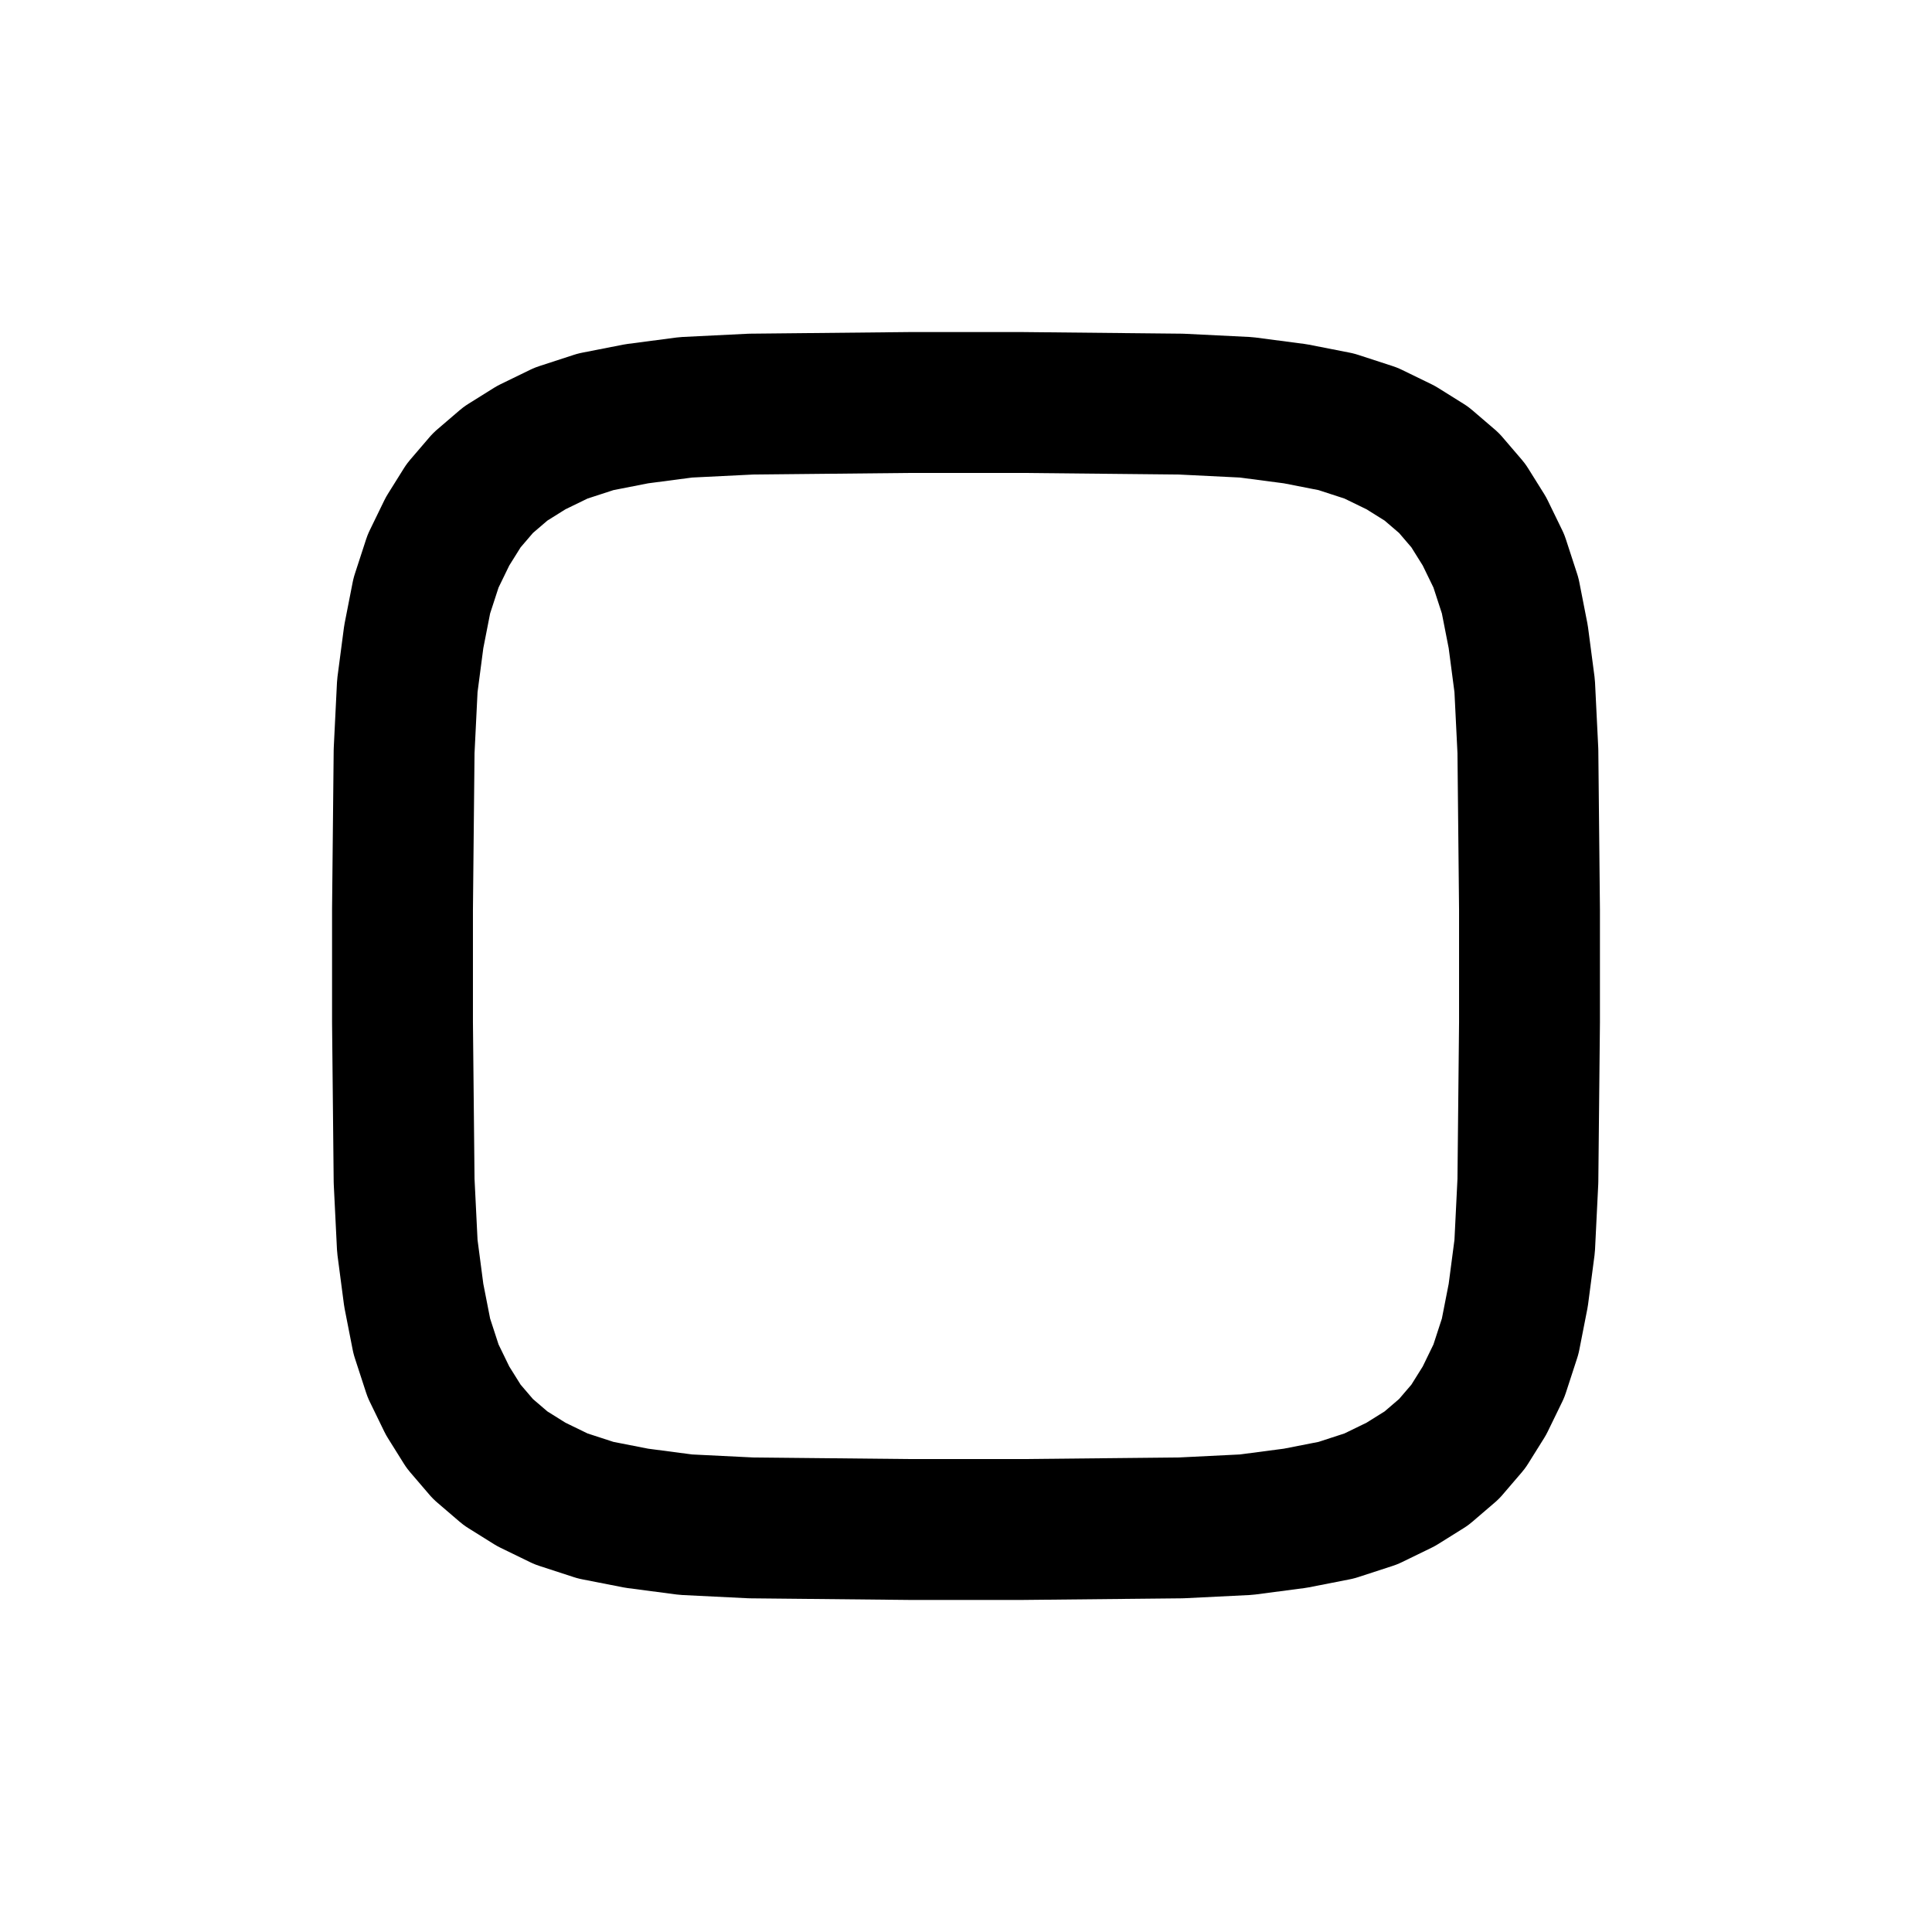
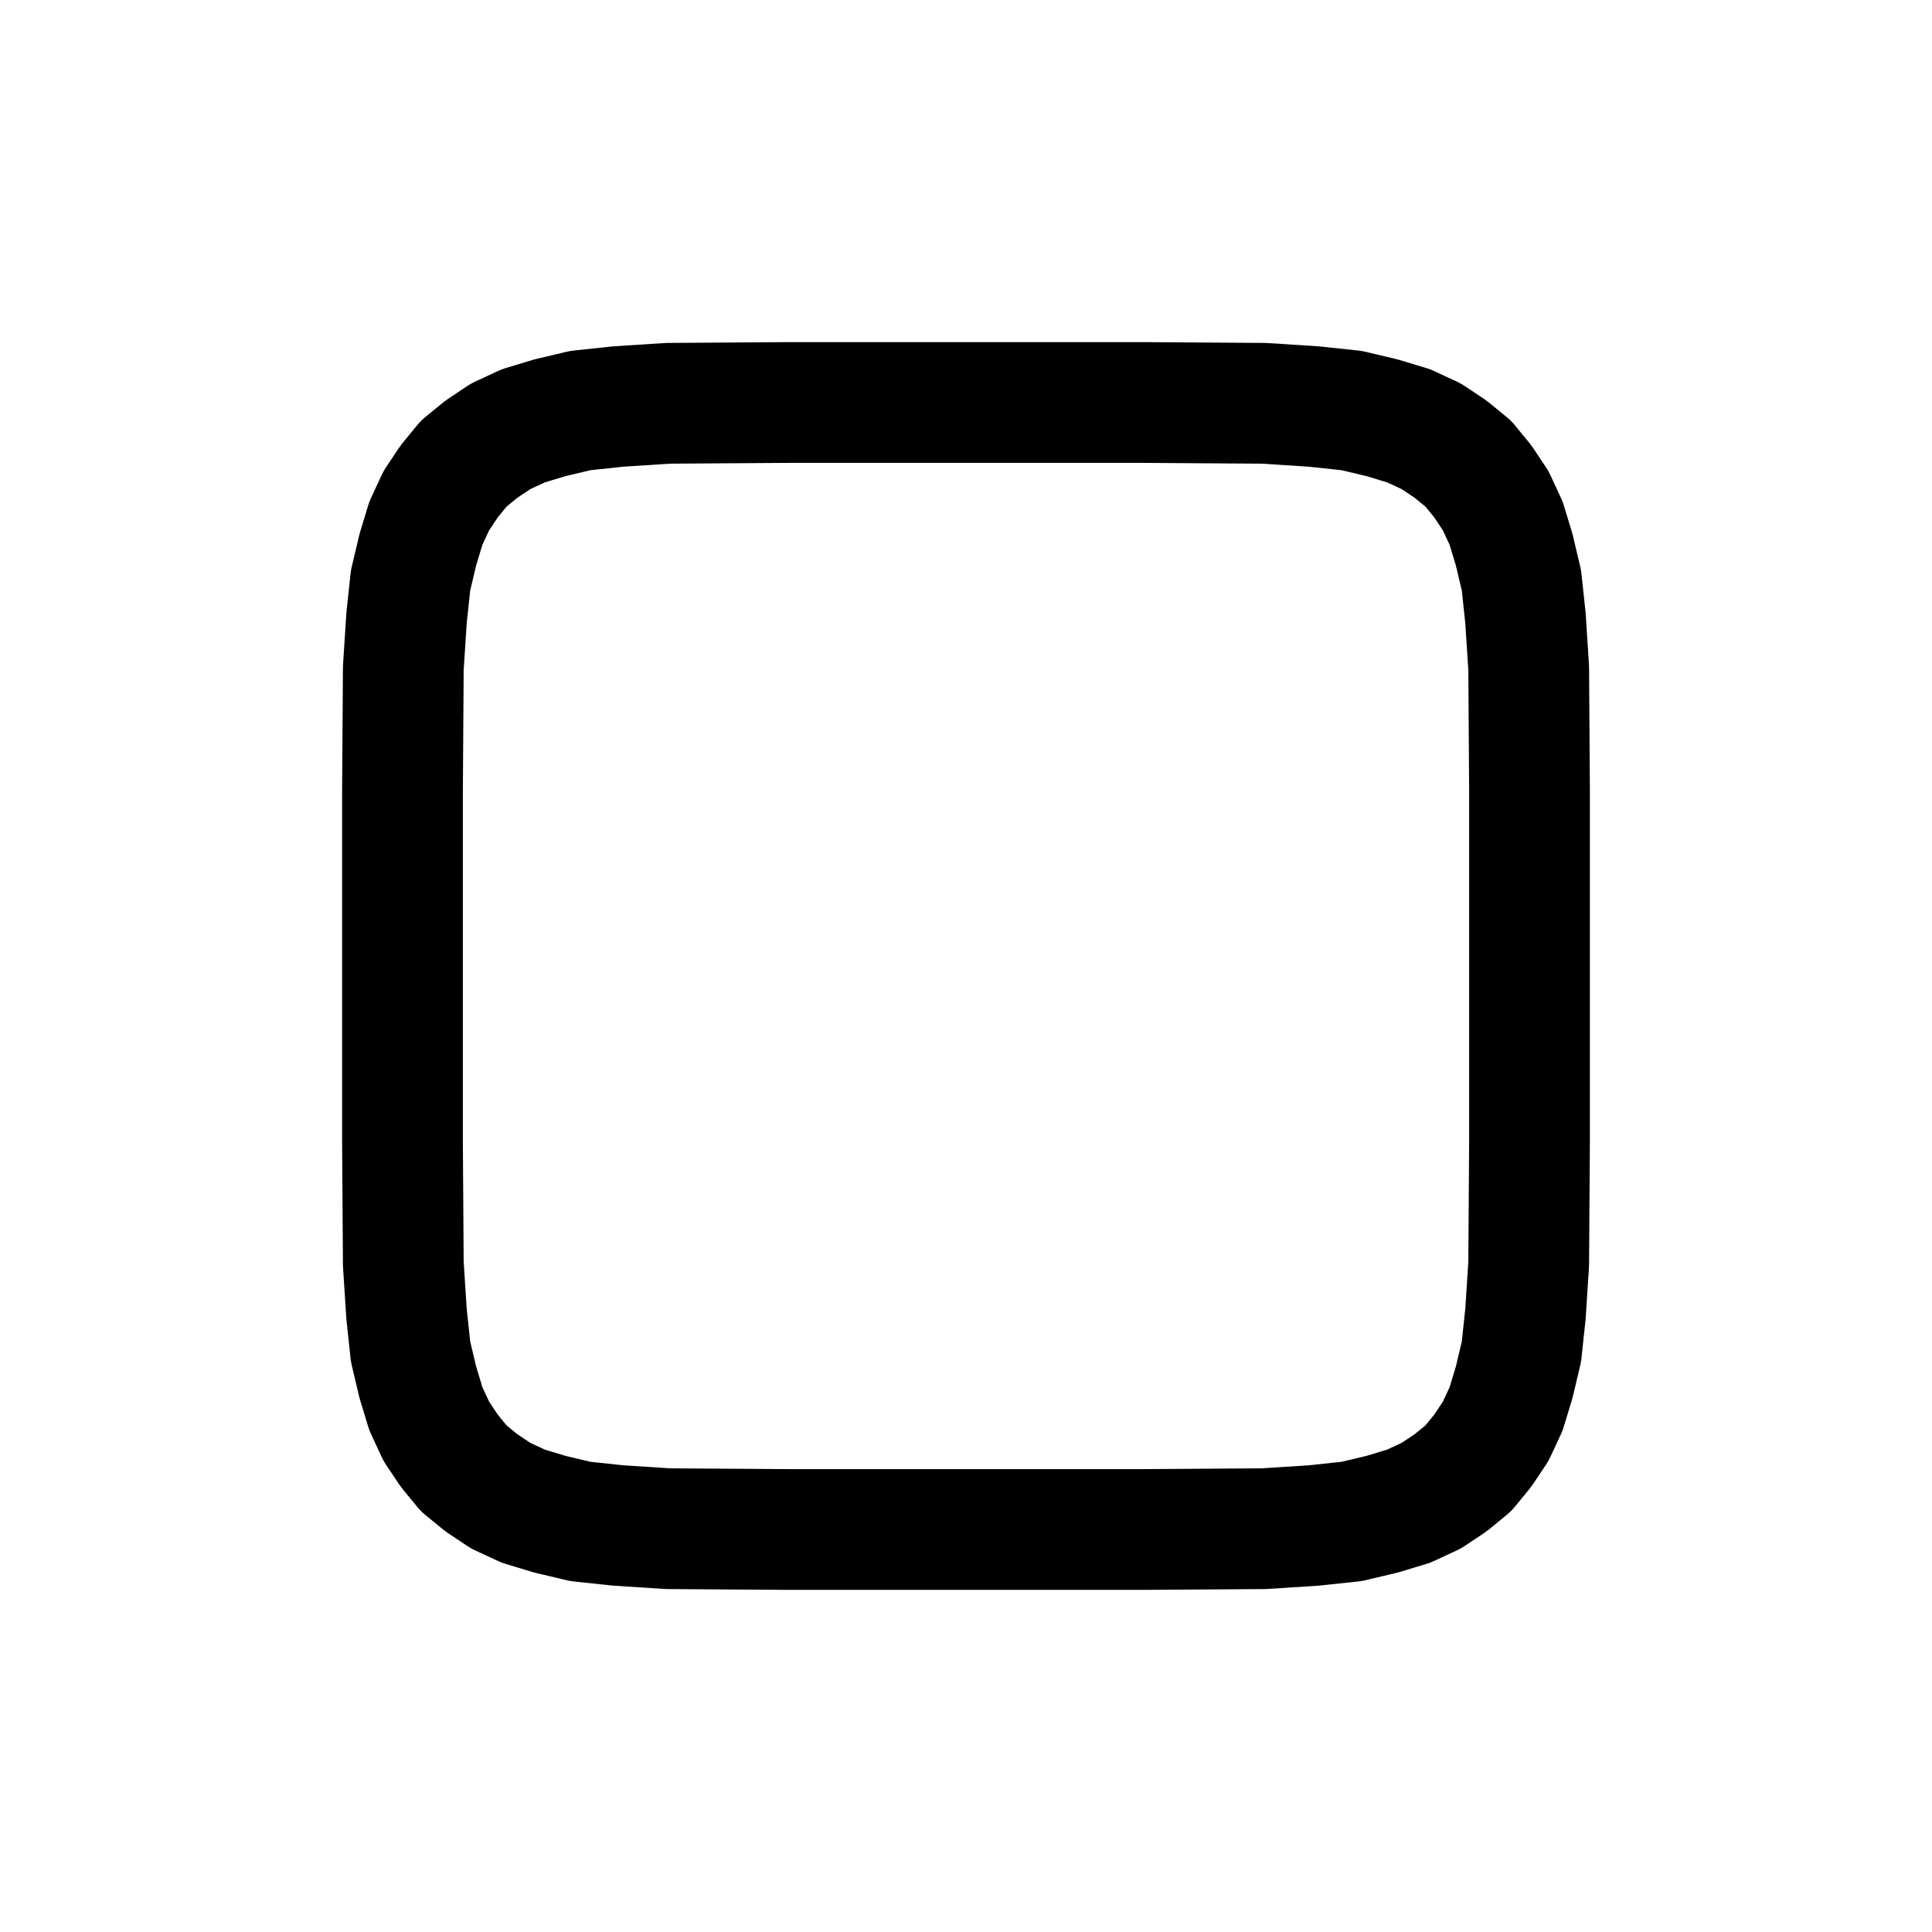
- <svg xmlns="http://www.w3.org/2000/svg" viewBox="0 0 24 24" fill="none" stroke="currentColor" stroke-width="1.75" stroke-linecap="round" stroke-linejoin="round">
-   <path d="M5 11.3L5.02 9.33L5.06 8.52L5.14 7.91L5.24 7.4L5.38 6.97L5.56 6.6L5.76 6.28L6 6L6.28 5.76L6.6 5.56L6.97 5.38L7.4 5.24L7.91 5.14L8.52 5.06L9.33 5.02L11.3 5L12.7 5L14.67 5.02L15.48 5.06L16.09 5.14L16.6 5.24L17.03 5.38L17.4 5.56L17.72 5.76L18 6L18.24 6.28L18.44 6.6L18.62 6.97L18.76 7.4L18.86 7.91L18.94 8.52L18.98 9.33L19 11.3L19 12.7L18.98 14.67L18.94 15.48L18.86 16.09L18.76 16.6L18.62 17.03L18.44 17.4L18.24 17.72L18 18L17.72 18.24L17.4 18.44L17.03 18.62L16.6 18.76L16.09 18.86L15.48 18.94L14.67 18.98L12.7 19L11.3 19L9.33 18.98L8.52 18.94L7.91 18.86L7.4 18.76L6.97 18.62L6.6 18.44L6.28 18.24L6 18L5.76 17.72L5.56 17.4L5.38 17.03L5.24 16.6L5.14 16.09L5.06 15.48L5.02 14.67L5 12.7Z" />
+ <svg xmlns="http://www.w3.org/2000/svg" viewBox="0 0 24 24" fill="none" stroke="currentColor" stroke-width="1.5" stroke-linecap="round" stroke-linejoin="round">
+   <path d="M5 9.8L5.01 8.3L5.05 7.68L5.1 7.21L5.19 6.83L5.29 6.5L5.42 6.22L5.58 5.98L5.76 5.76L5.98 5.58L6.22 5.42L6.5 5.29L6.83 5.19L7.21 5.1L7.68 5.05L8.3 5.01L9.8 5L14.2 5L15.7 5.01L16.32 5.05L16.79 5.1L17.17 5.19L17.5 5.29L17.78 5.42L18.02 5.58L18.24 5.76L18.42 5.98L18.58 6.22L18.71 6.5L18.81 6.83L18.9 7.21L18.95 7.68L18.99 8.3L19 9.8L19 14.2L18.99 15.7L18.95 16.32L18.9 16.79L18.81 17.17L18.71 17.5L18.58 17.78L18.42 18.02L18.24 18.24L18.02 18.42L17.78 18.58L17.5 18.71L17.17 18.81L16.79 18.9L16.32 18.95L15.7 18.99L14.2 19L9.8 19L8.3 18.99L7.68 18.95L7.21 18.9L6.83 18.81L6.5 18.71L6.22 18.58L5.98 18.42L5.76 18.24L5.58 18.02L5.42 17.78L5.29 17.5L5.19 17.17L5.1 16.79L5.05 16.32L5.01 15.7L5 14.2Z" />
</svg>
